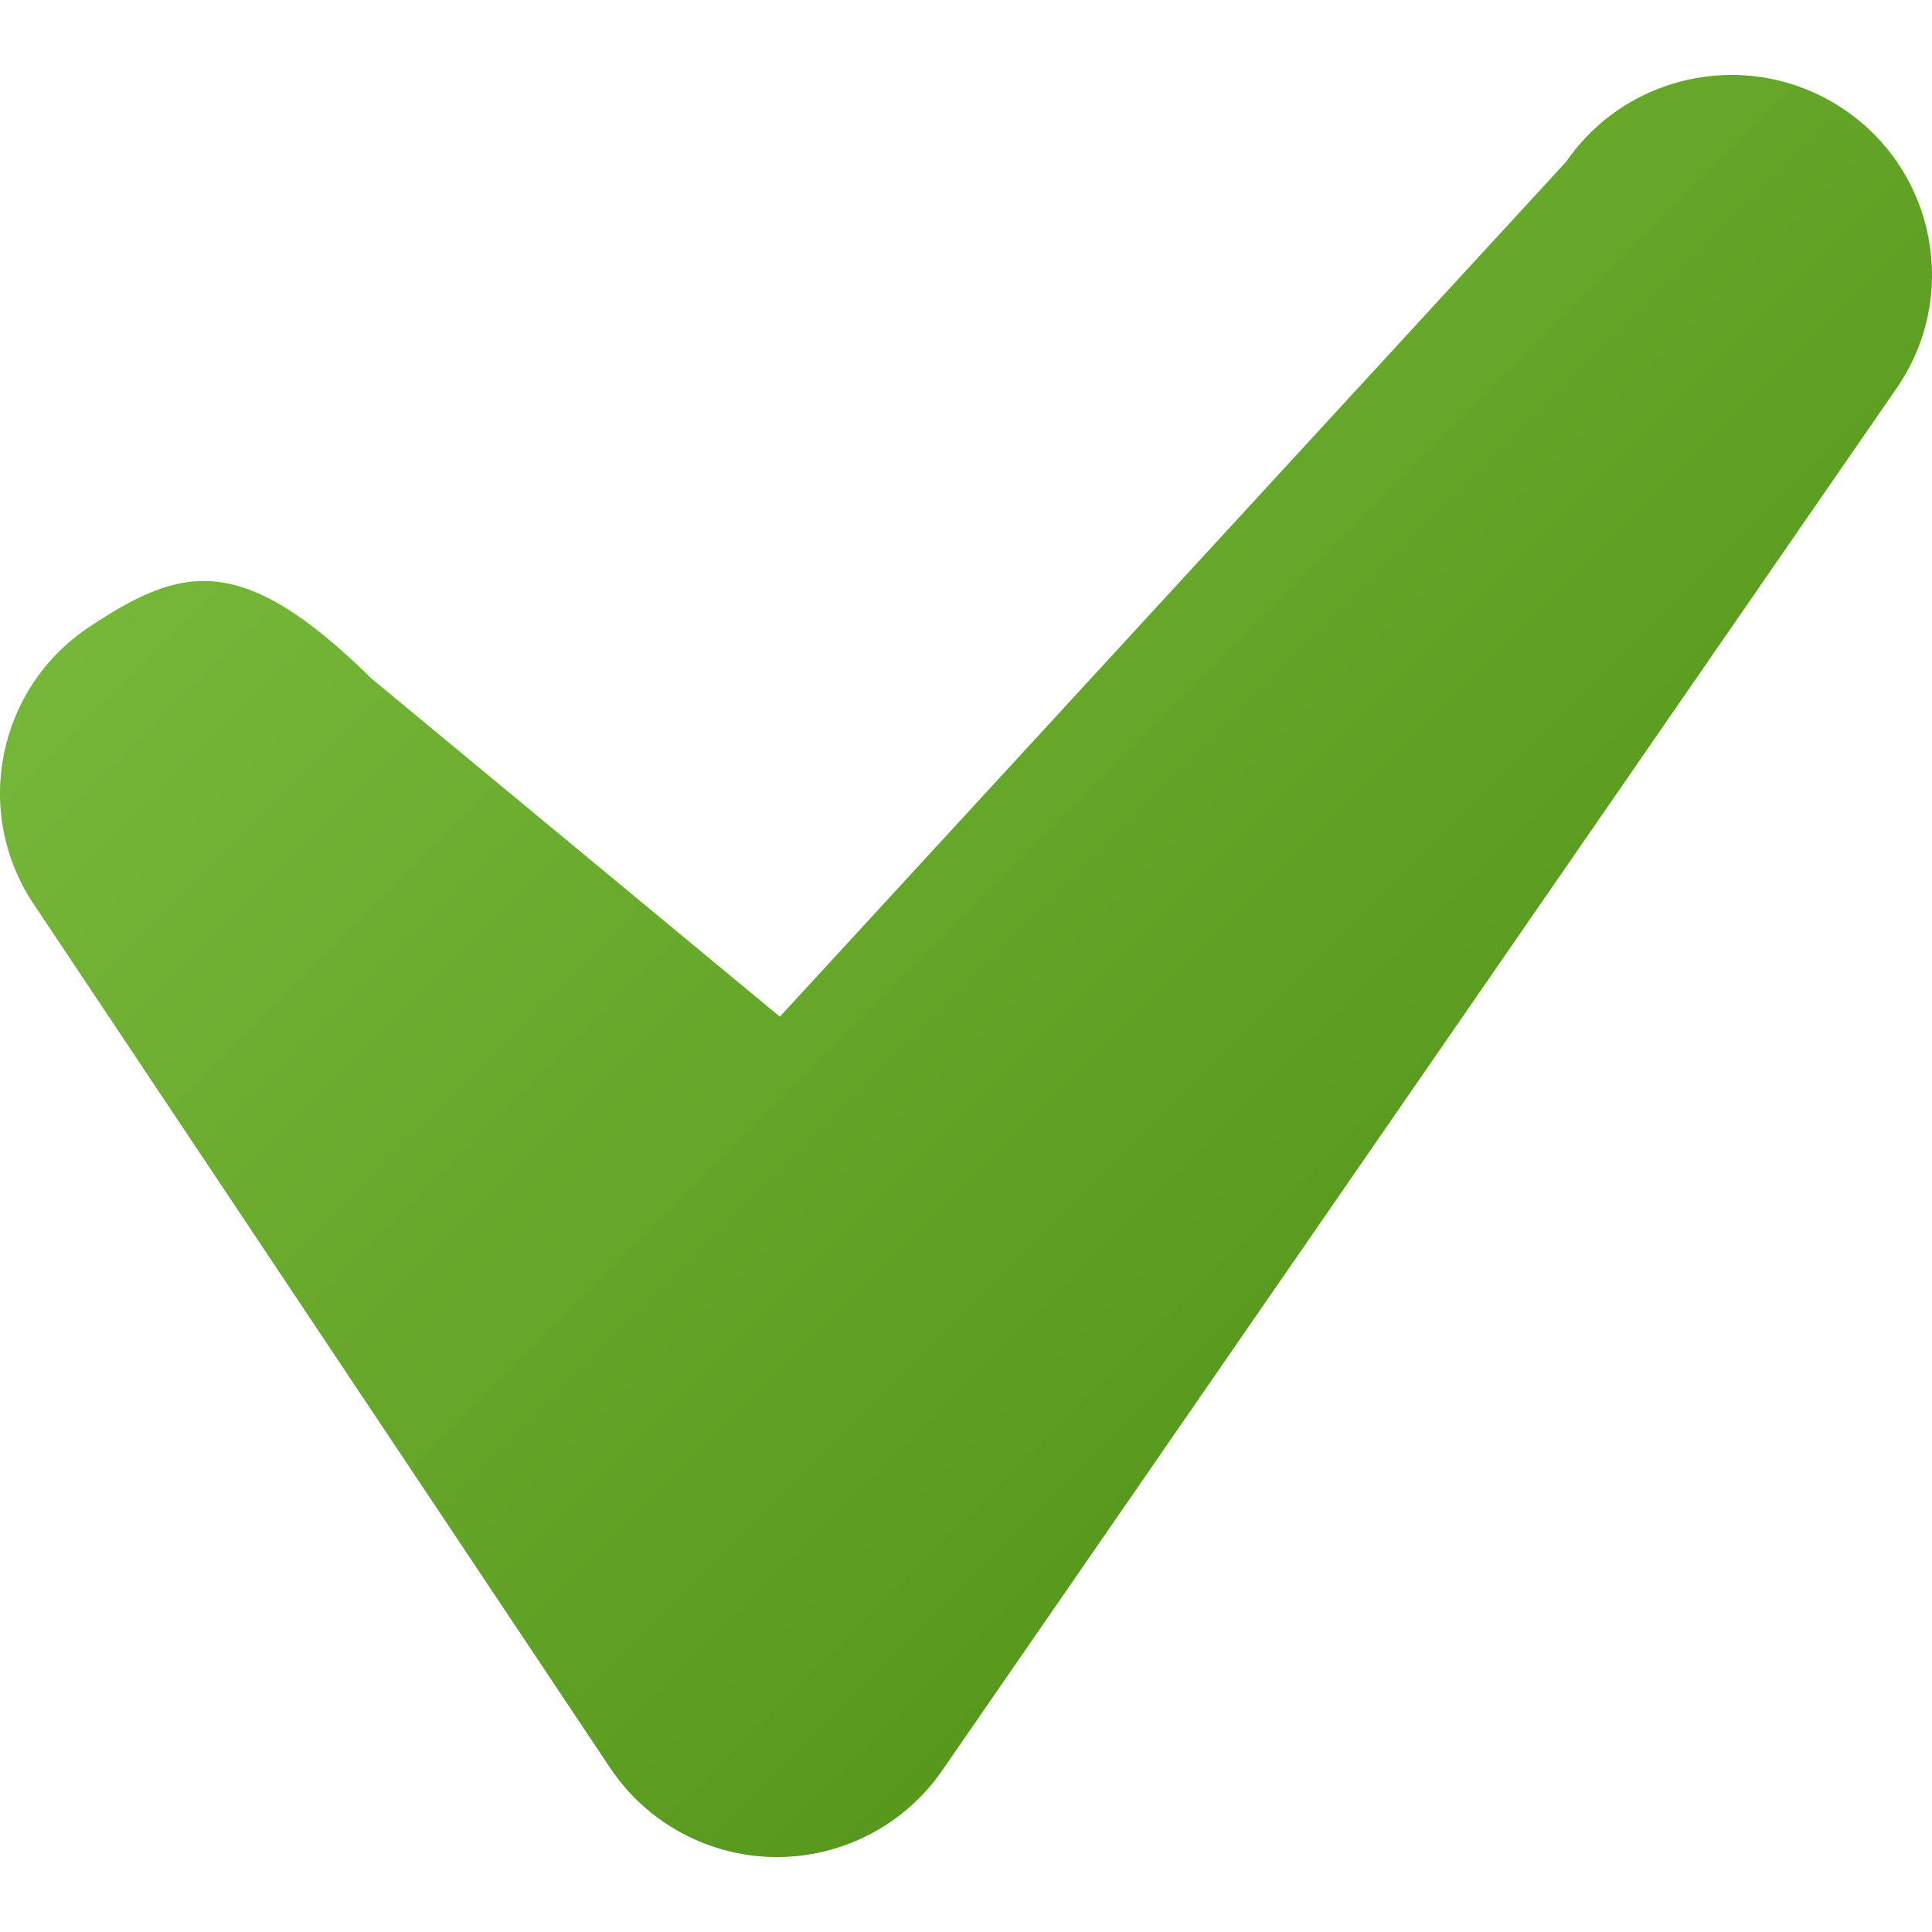
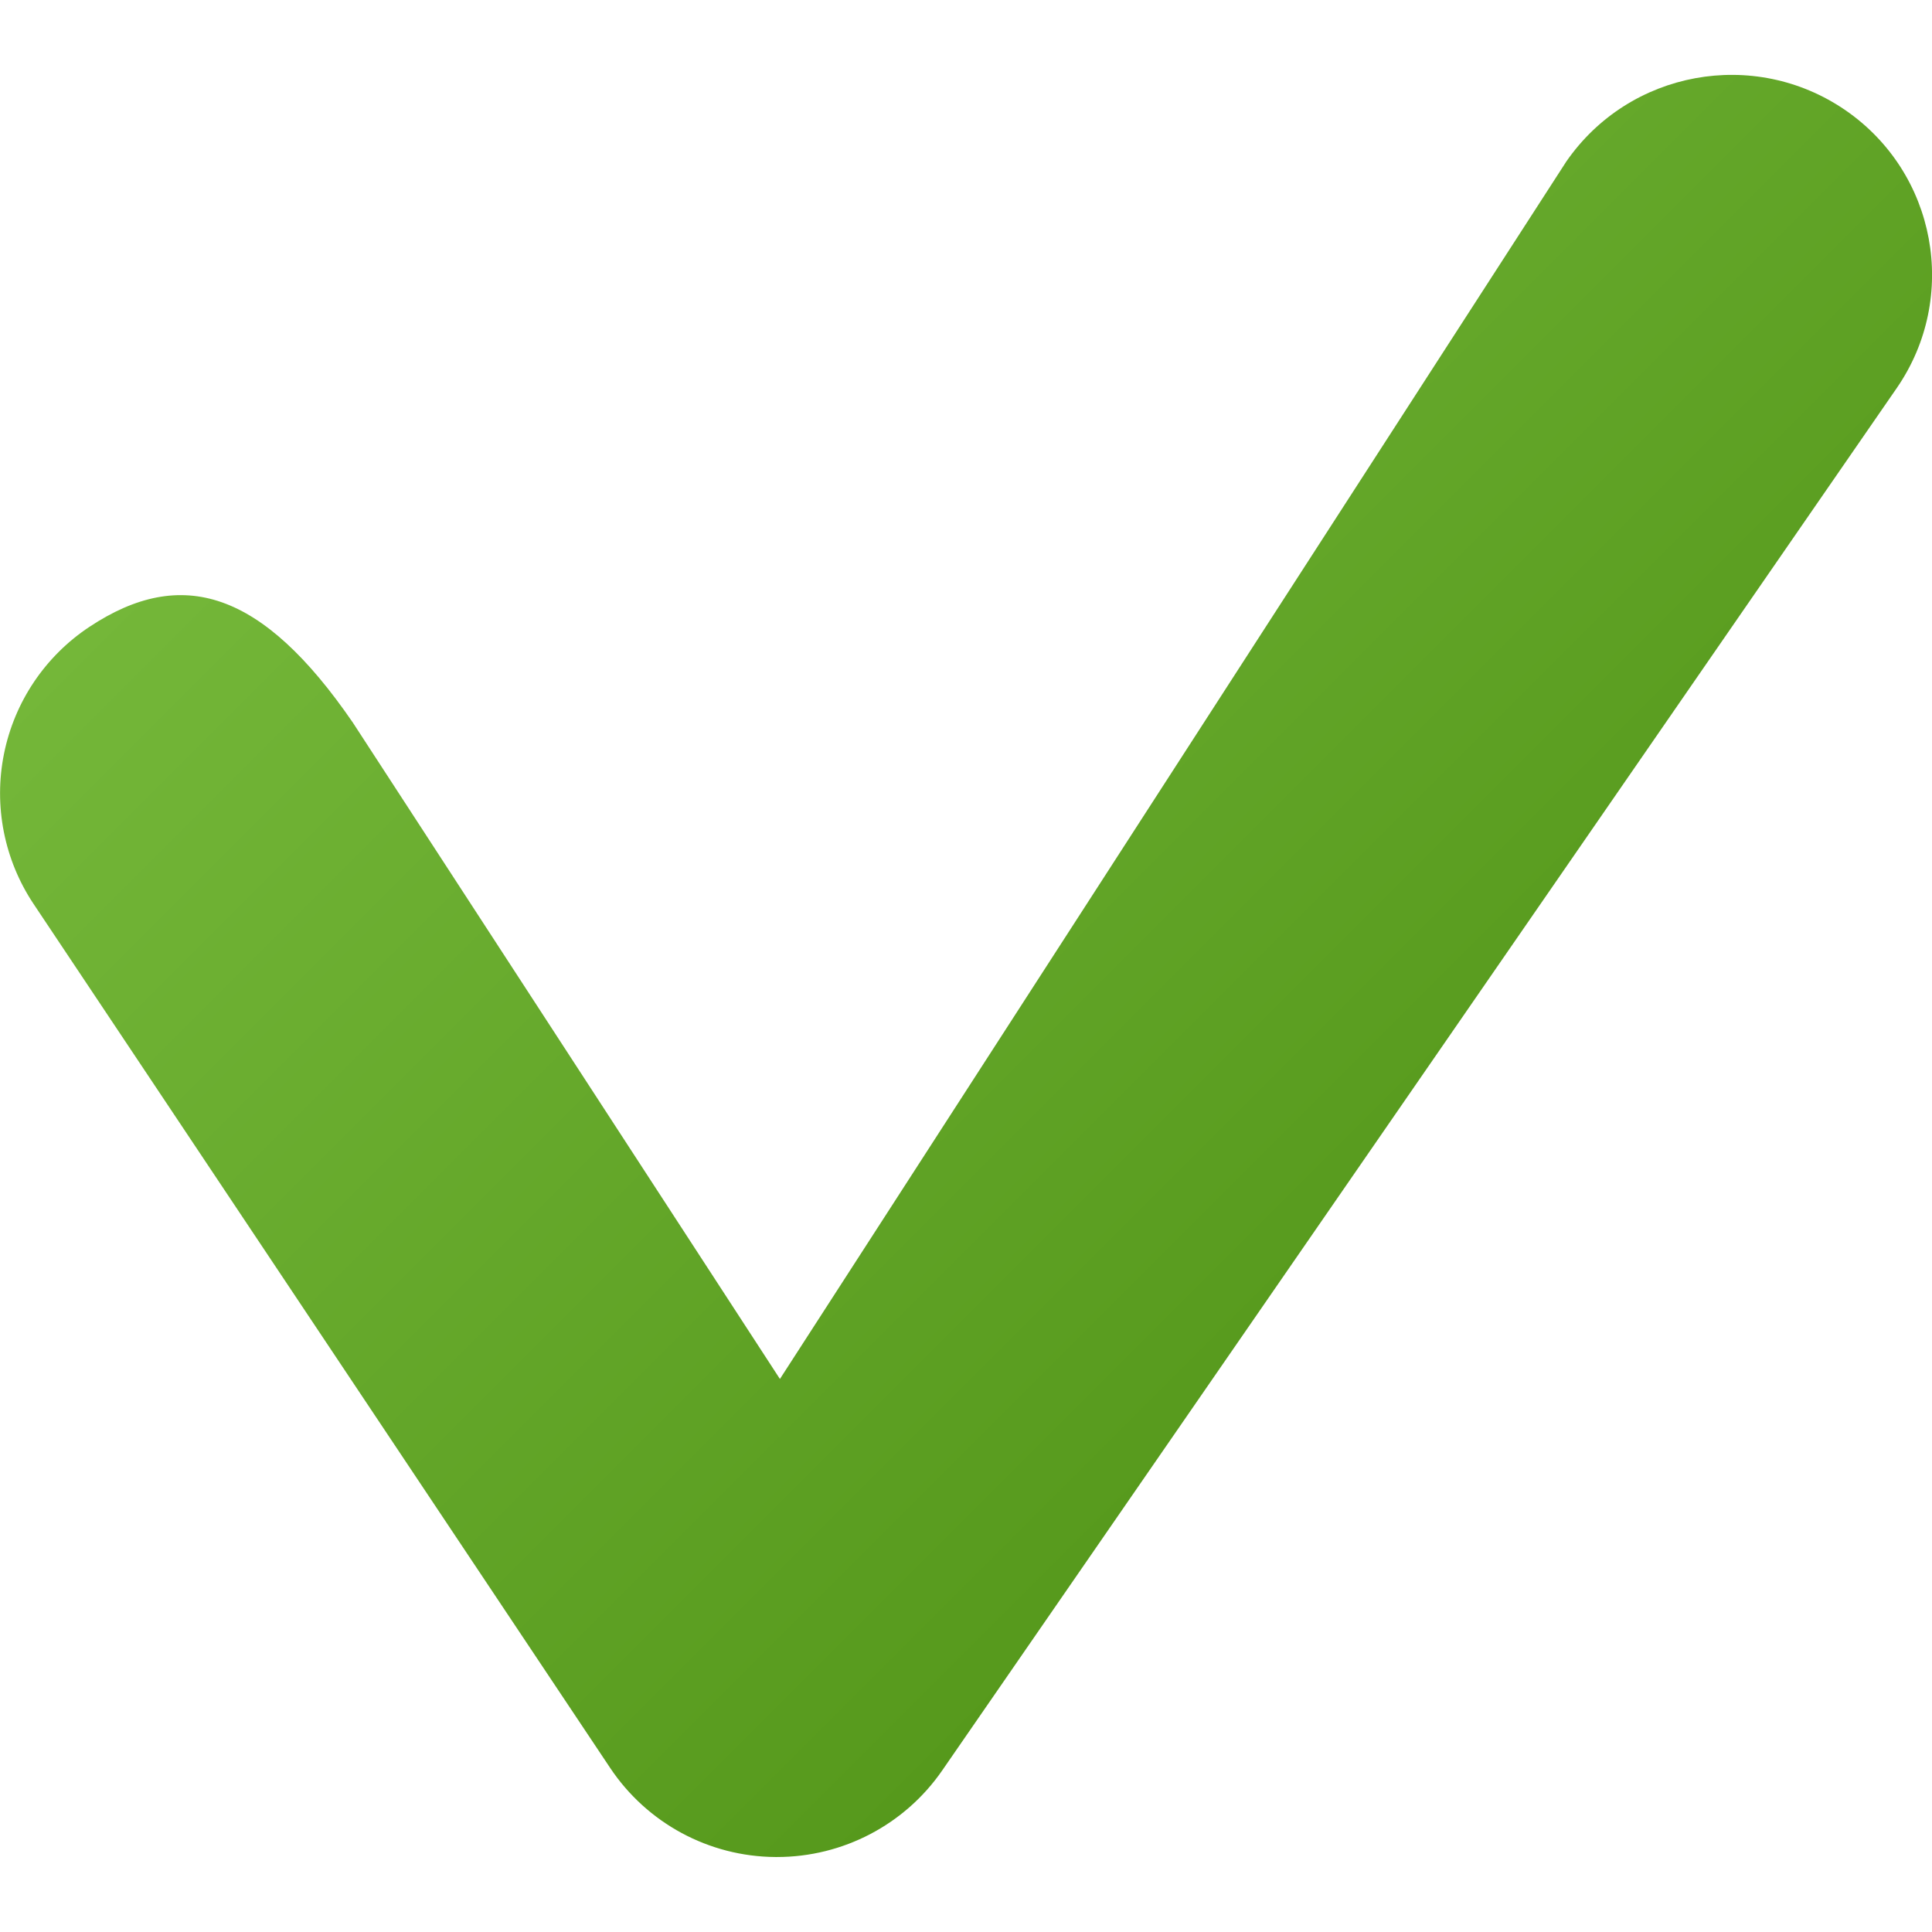
- <svg xmlns="http://www.w3.org/2000/svg" width="16" height="16" viewBox="0 0 500 500">
-   <linearGradient id="a" gradientUnits="userSpaceOnUse" x1="129.25" y1="54.644" x2="388.923" y2="314.316">
+ <svg xmlns="http://www.w3.org/2000/svg" width="16" height="16" viewBox="0 0 16 16">
+   <linearGradient id="a" gradientUnits="userSpaceOnUse" x1="8883.117" y1="-12555.637" x2="9142.785" y2="-12815.304" gradientTransform="matrix(.032 0 0 -.032 -280.124 -400.032)">
    <stop offset="0" stop-color="#74b739" />
    <stop offset="1" stop-color="#56991c" />
  </linearGradient>
-   <path fill="url(#a)" d="M201.098 480.604c-.137 0-.274 0-.412-.002-17.218-.135-33.248-8.778-42.786-23.072L8.693 233.942c-15.874-23.786-9.402-55.9 14.456-71.727 23.857-15.827 39.332-19.77 72.977 13.378L201.83 263.12 405.37 41.798c16.25-23.532 48.56-29.476 72.162-13.276 23.602 16.202 29.564 48.414 13.313 71.947l-247.01 357.736c-9.687 14.028-25.672 22.398-42.737 22.398z" />
+   <path fill="url(#a)" d="M6.435 15.379h-.013a1.658 1.658 0 0 1-1.369-.738L.278 7.486a1.653 1.653 0 0 1 .463-2.295c.764-.506 1.431-.3 2.181.793l3.537 5.436 6.513-10.083a1.665 1.665 0 0 1 2.31-.425c.755.519.945 1.549.426 2.302L7.803 14.662c-.31.449-.822.717-1.368.717z" />
</svg>
